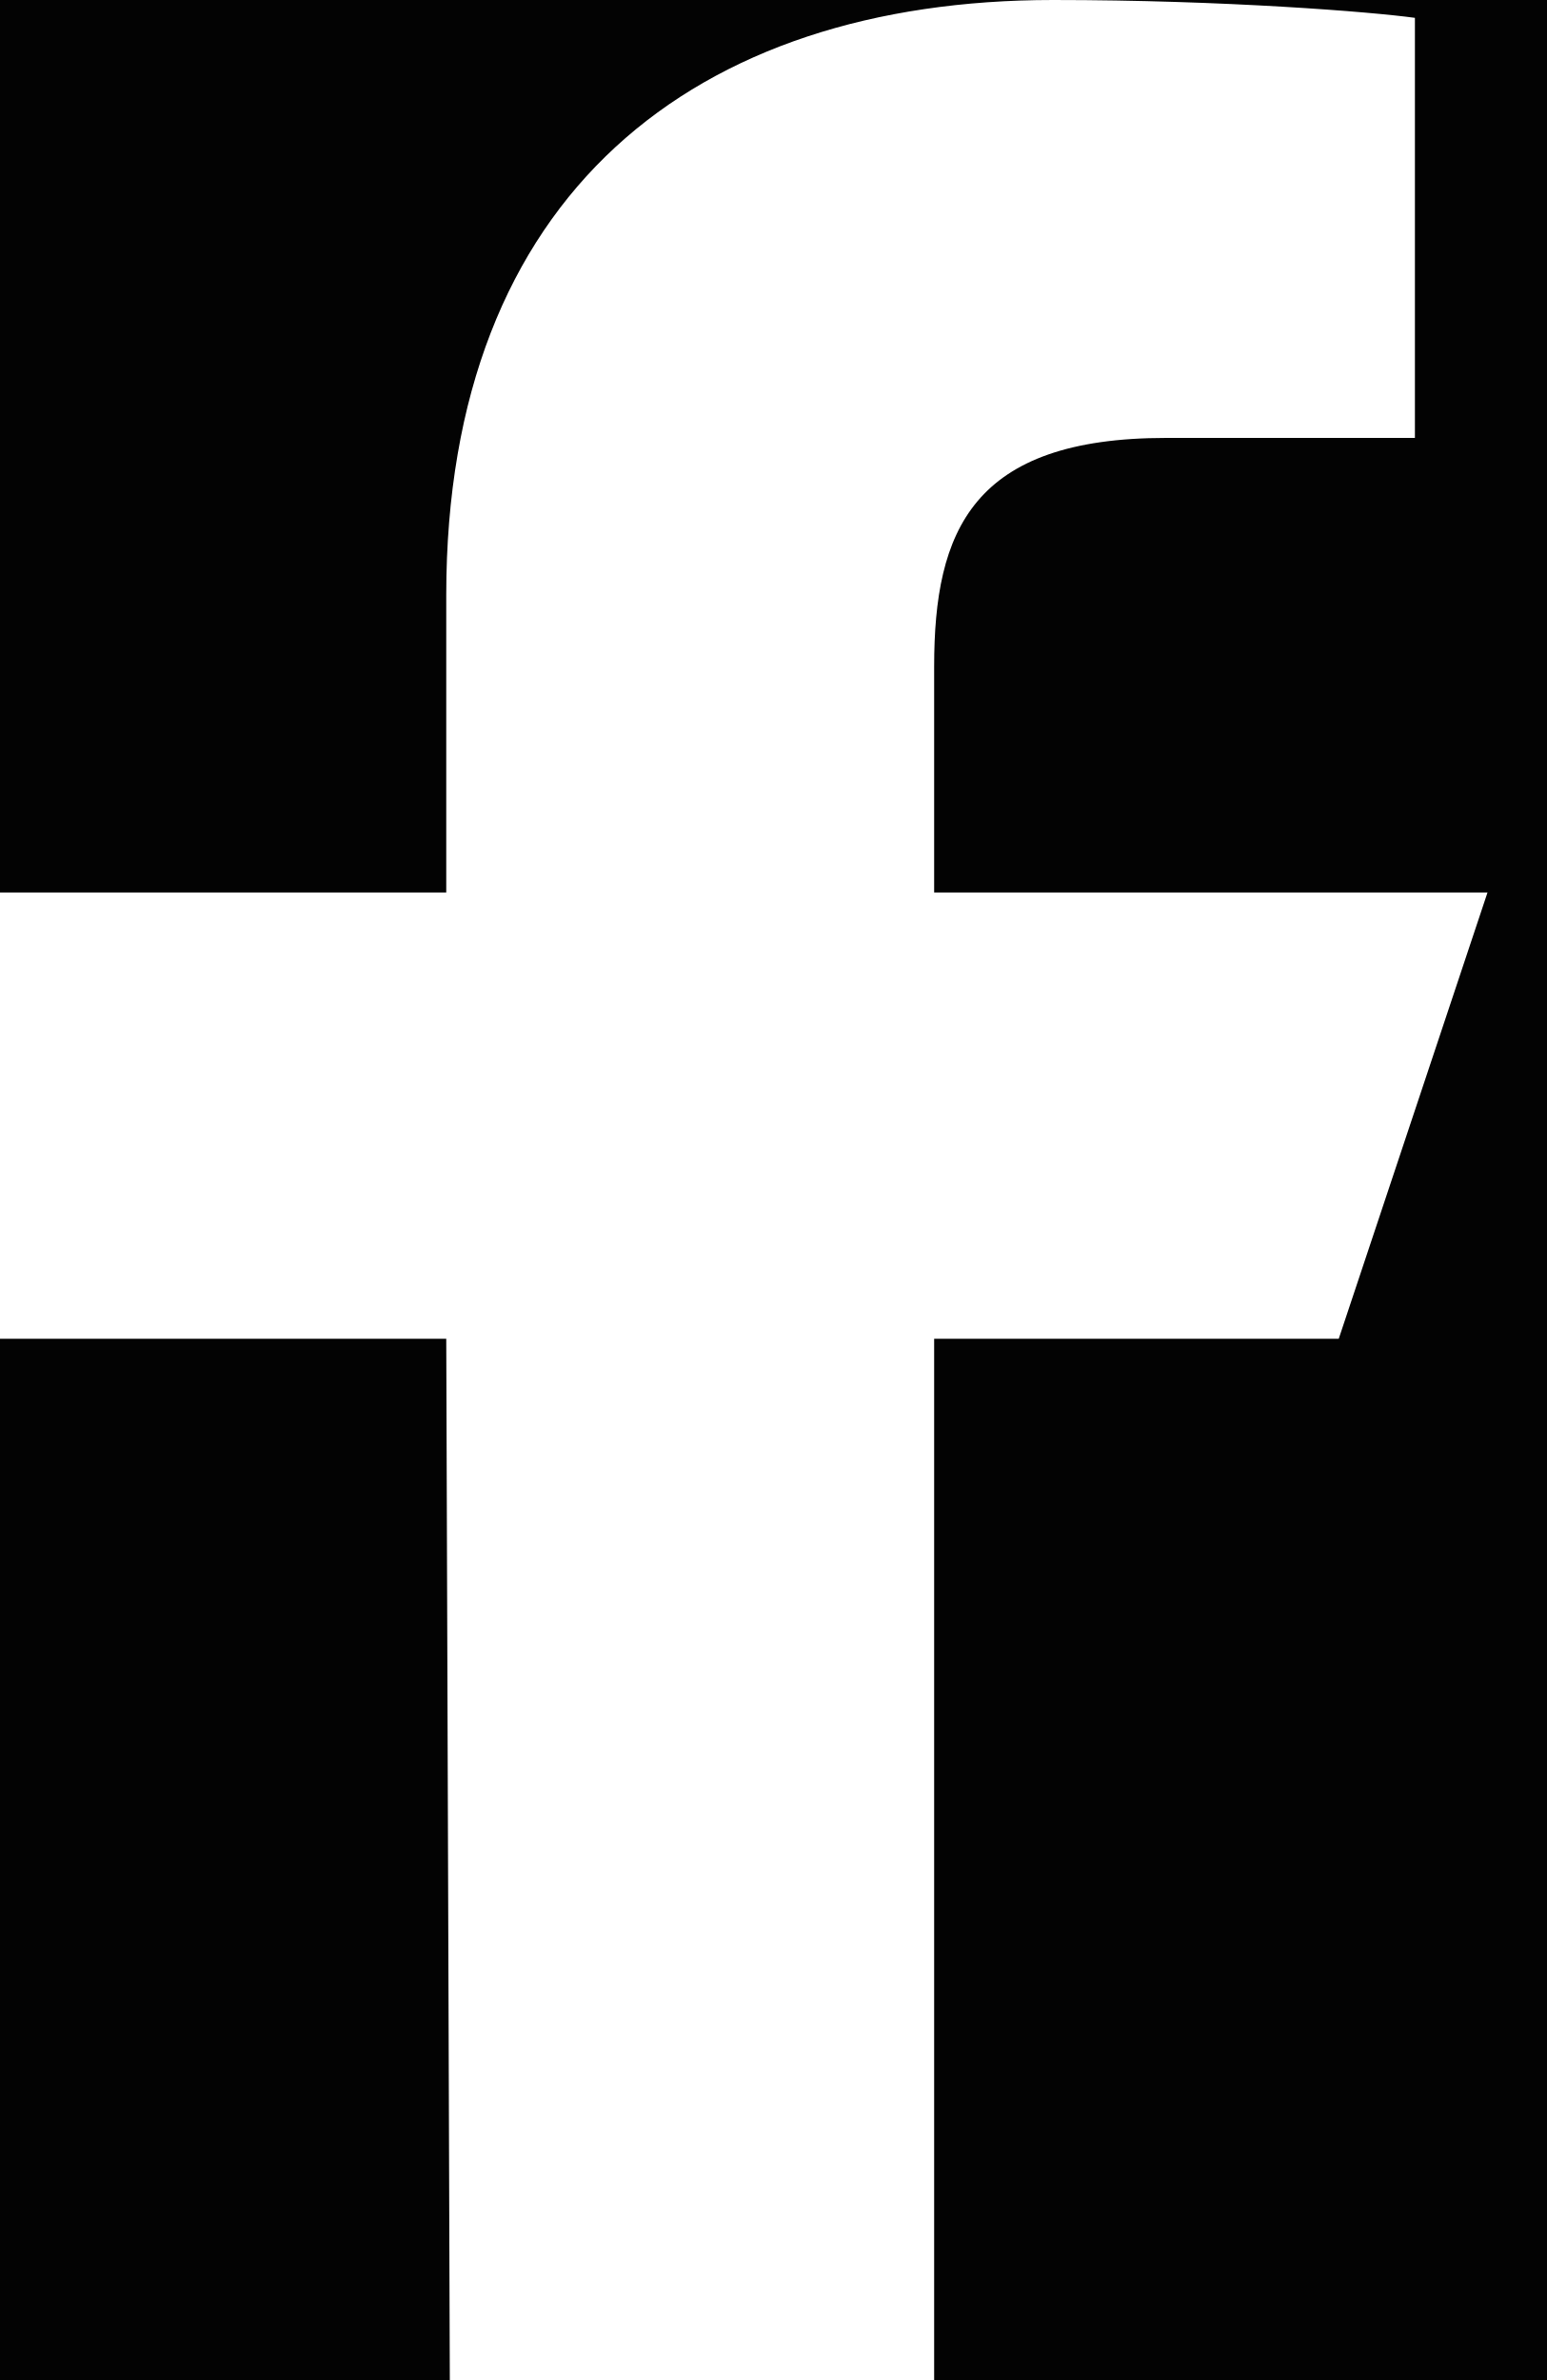
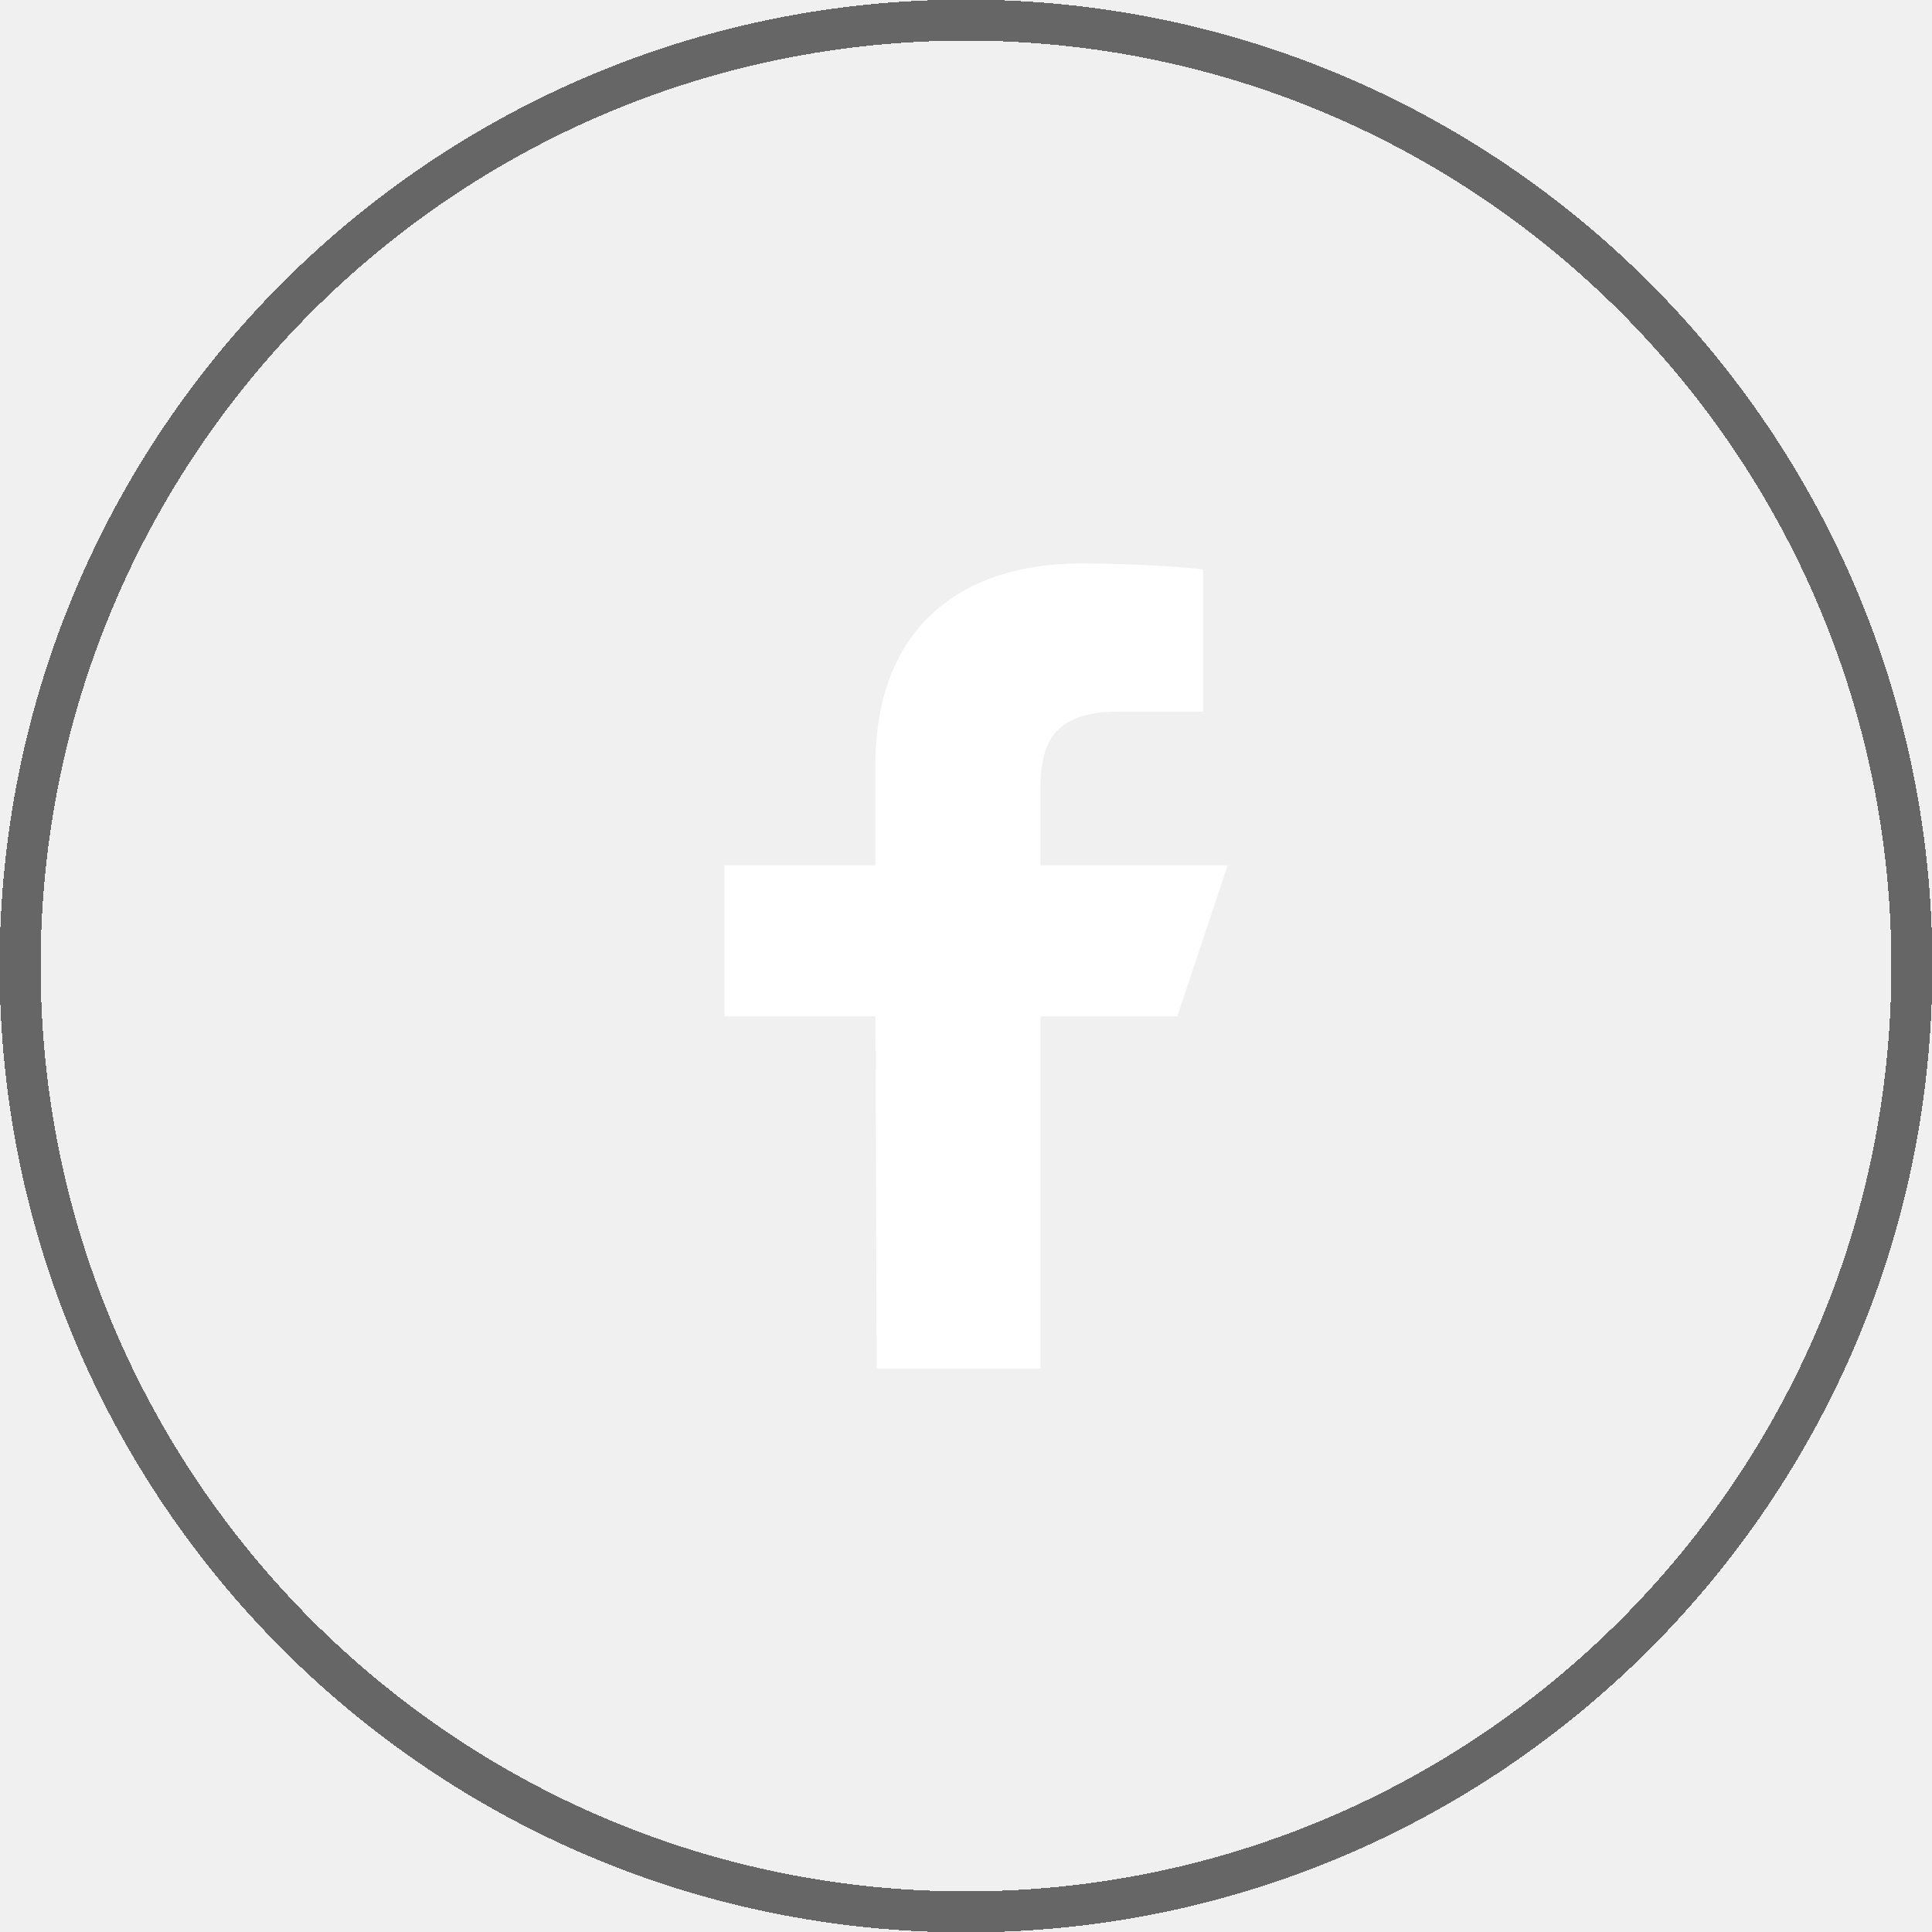
- <svg xmlns="http://www.w3.org/2000/svg" width="13" height="20" viewBox="0 0 13 20" fill="none">
-   <rect width="13" height="20" fill="#E5E5E5" />
-   <rect width="1920" height="6245" transform="translate(-1506 -6122)" fill="white" />
-   <path d="M-1506 -177H414V123H-1506V-177Z" fill="#030303" />
+ <svg xmlns="http://www.w3.org/2000/svg" width="48" height="48" viewBox="0 0 48 48" fill="none">
  <g filter="url(#filter0_d)">
-     <rect x="-17.5" y="-13.5" width="47" height="47" rx="23.5" stroke="#666666" />
+     <rect x="0.5" y="0.5" width="47" height="47" rx="23.5" stroke="#666666" />
  </g>
-   <path d="M3.78 20L3.75 11.25H0V7.5H3.75V5C3.75 1.63 5.84 0 8.85 0C10.29 0 11.53 0.1 11.89 0.15V3.68H9.8C8.17 3.68 7.85 4.46 7.85 5.6V7.5H12.5L11.25 11.25H7.85V20H3.78Z" fill="white" />
+   <path d="M21.78 34L21.75 25.25H18V21.5H21.75V19C21.75 15.63 23.84 14 26.85 14C28.29 14 29.53 14.1 29.89 14.15V17.68H27.8C26.17 17.68 25.85 18.46 25.85 19.6V21.5H30.5L29.25 25.25H25.85V34H21.78Z" fill="white" />
  <defs>
-     <filter id="filter0_d" x="-18" y="-14" width="48" height="48" filterUnits="userSpaceOnUse" color-interpolation-filters="sRGB">
+     <filter id="filter0_d" x="0" y="0" width="48" height="48" filterUnits="userSpaceOnUse" color-interpolation-filters="sRGB">
      <feFlood flood-opacity="0" result="BackgroundImageFix" />
      <feColorMatrix in="SourceAlpha" type="matrix" values="0 0 0 0 0 0 0 0 0 0 0 0 0 0 0 0 0 0 127 0" result="hardAlpha" />
      <feOffset />
      <feColorMatrix type="matrix" values="0 0 0 0 0.4 0 0 0 0 0.4 0 0 0 0 0.4 0 0 0 1 0" />
      <feBlend mode="normal" in2="BackgroundImageFix" result="effect1_dropShadow" />
      <feBlend mode="normal" in="SourceGraphic" in2="effect1_dropShadow" result="shape" />
    </filter>
  </defs>
</svg>
